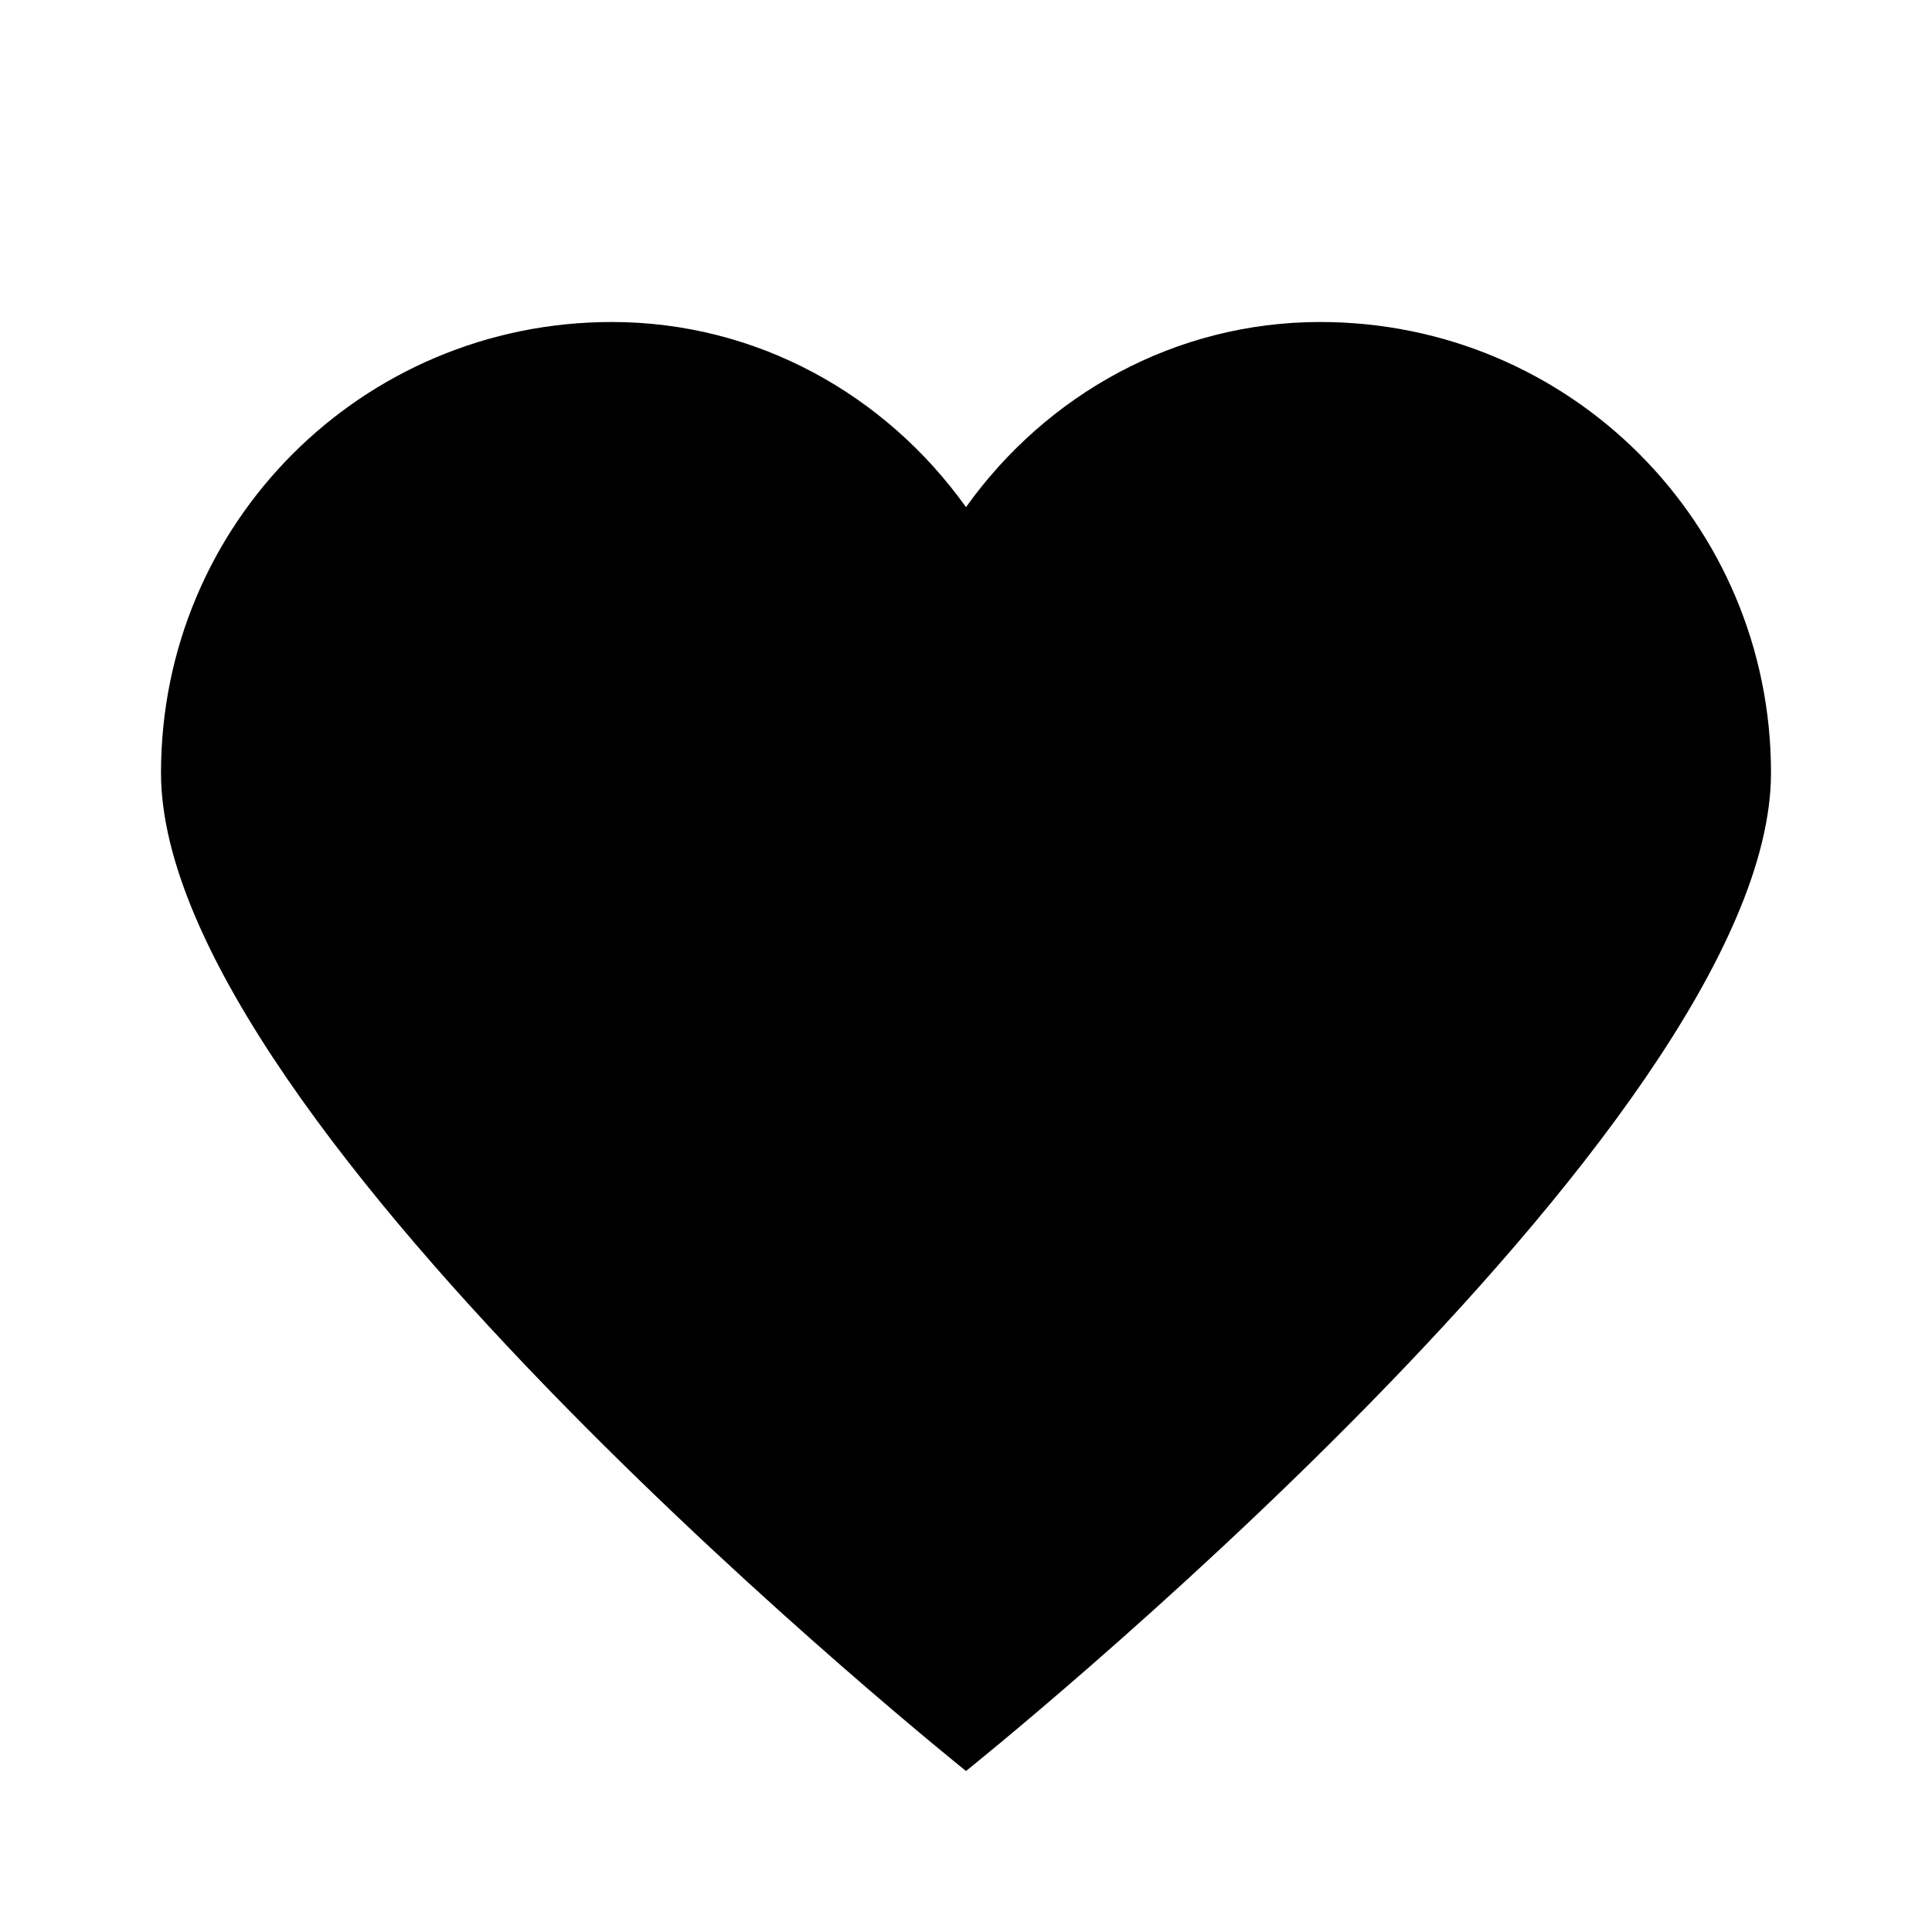
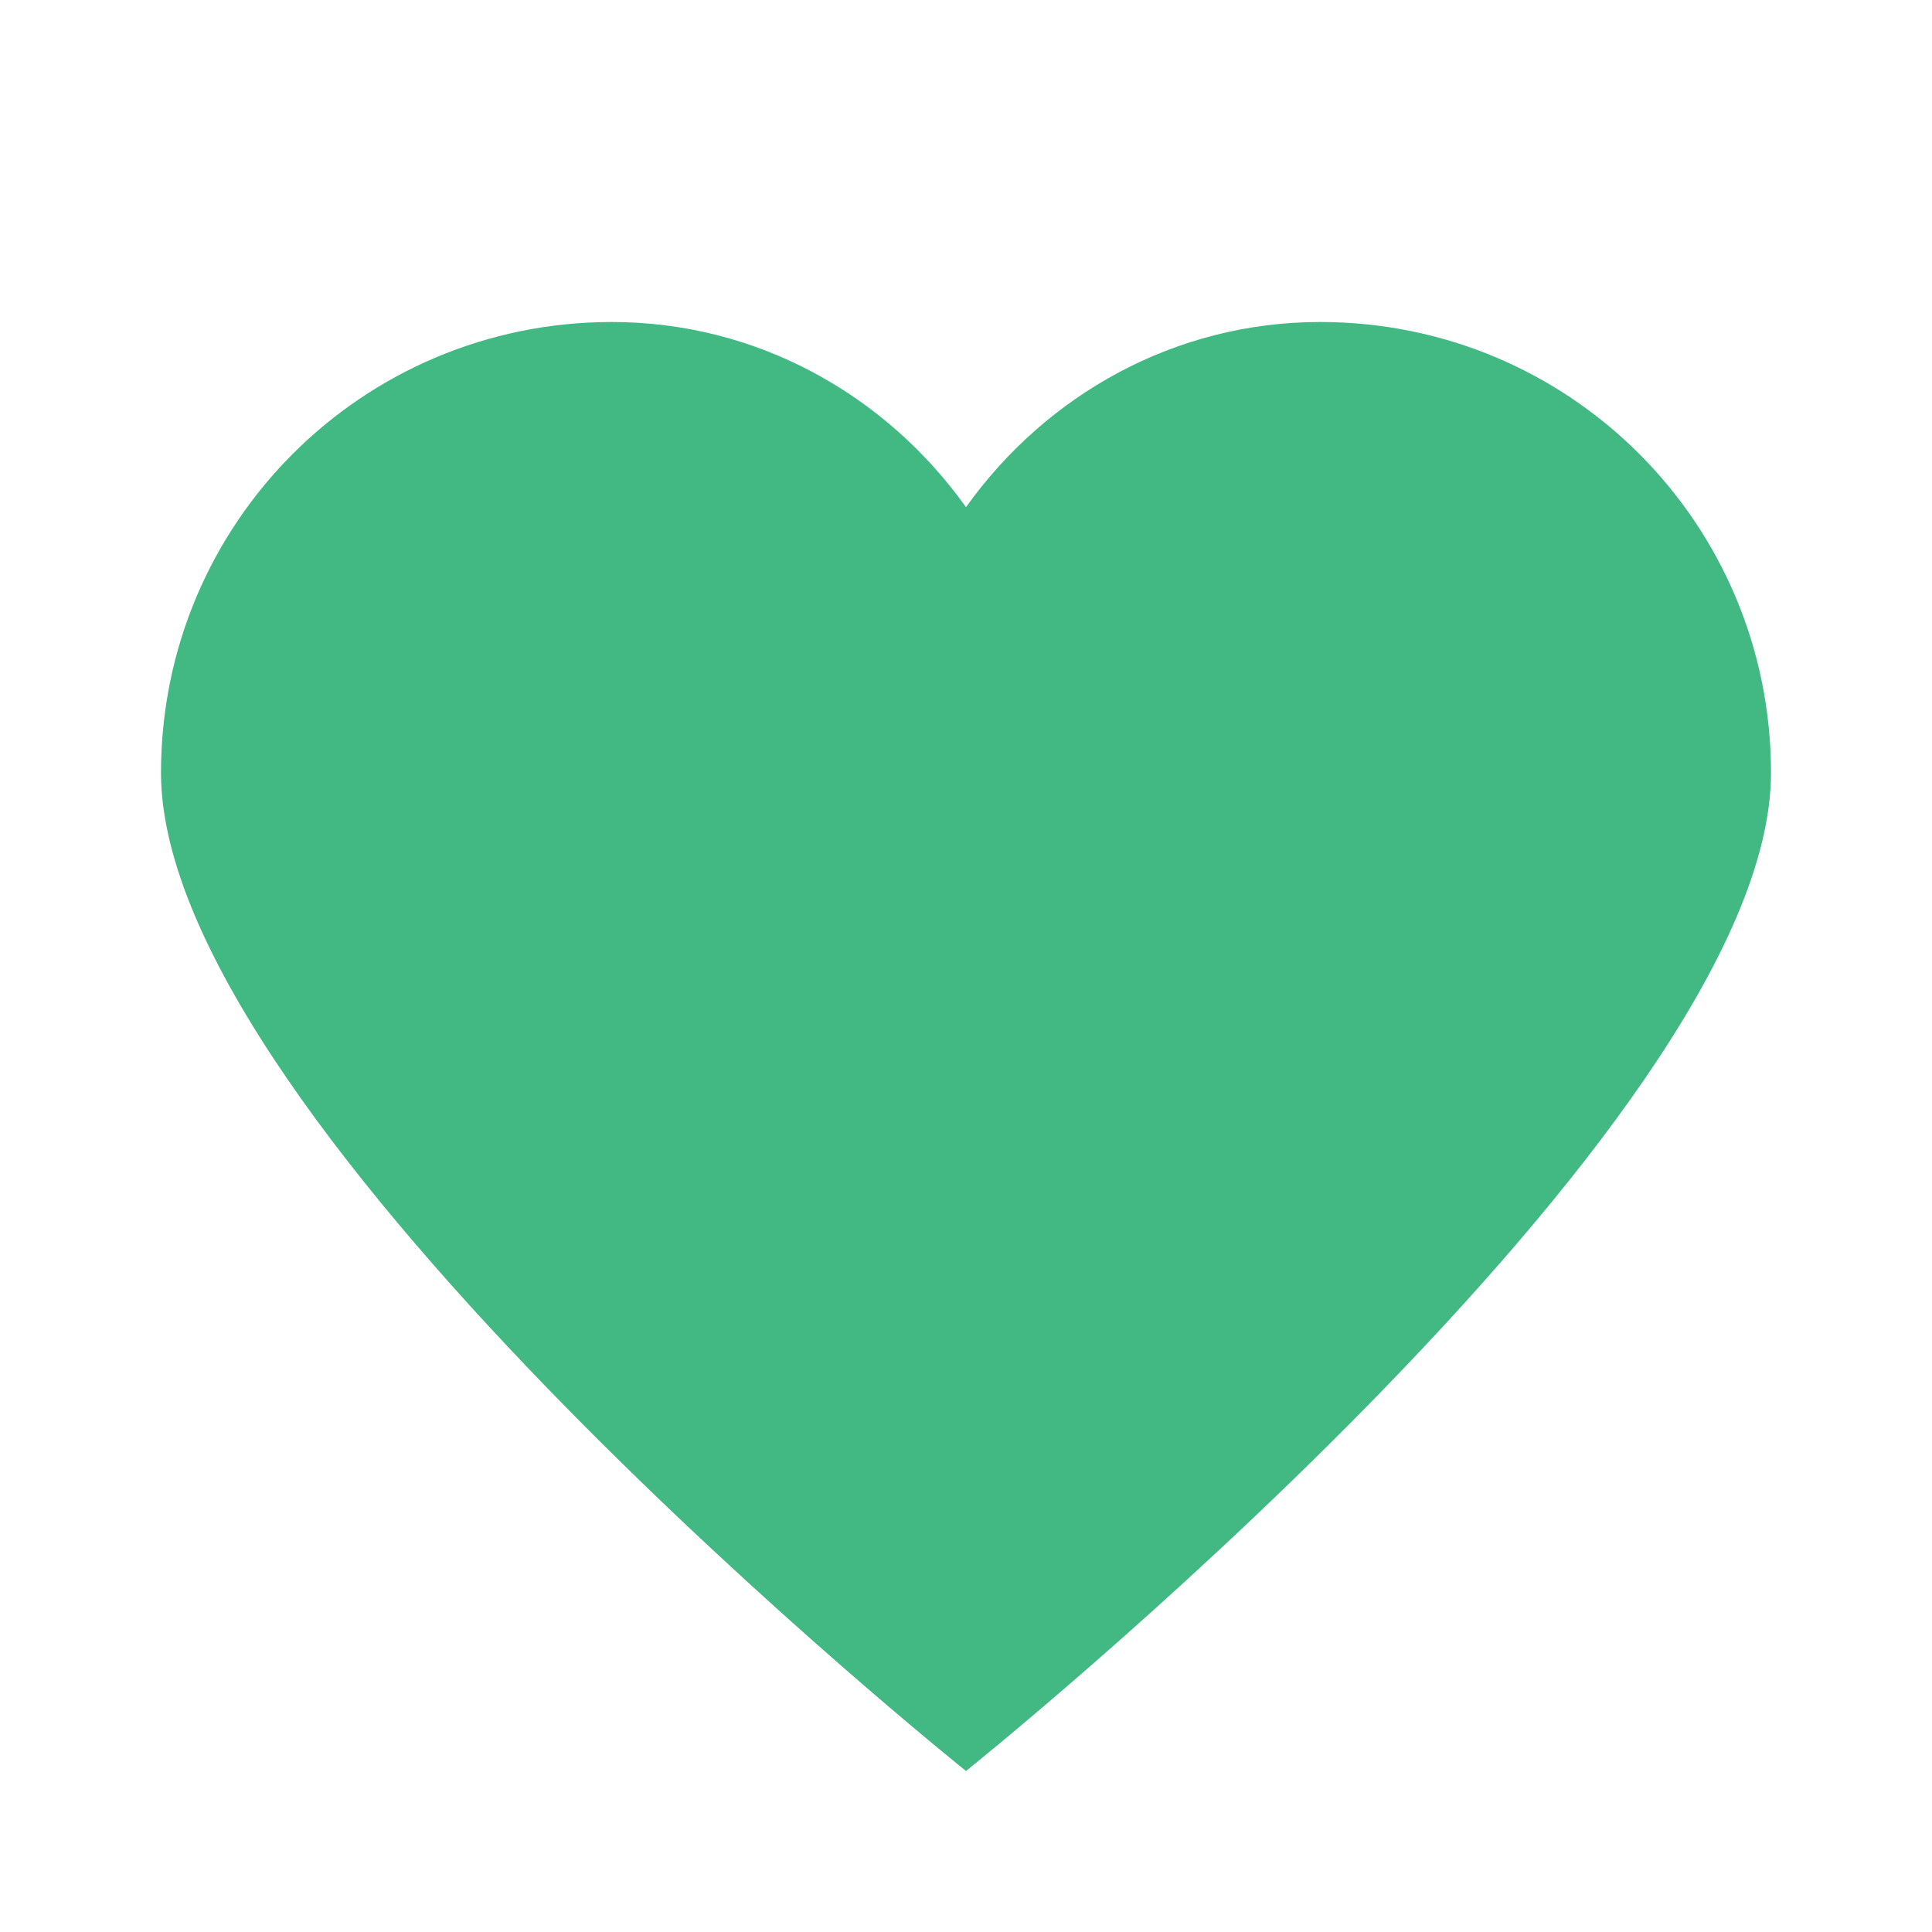
<svg xmlns="http://www.w3.org/2000/svg" enable-background="new 0 0 24 24" id="Layer_1" version="1.0" viewBox="0 0 24 24" xml:space="preserve">
-   <path d="M16.4,4C14.6,4,13,4.9,12,6.3C11,4.9,9.4,4,7.6,4C4.5,4,2,6.5,2,9.6C2,14,12,22,12,22s10-8,10-12.4C22,6.5,19.5,4,16.4,4z" />
+   <path fill="rgb(66, 184, 131)" d="M16.4,4C14.6,4,13,4.9,12,6.3C11,4.9,9.4,4,7.6,4C4.5,4,2,6.5,2,9.6C2,14,12,22,12,22s10-8,10-12.4C22,6.5,19.5,4,16.4,4z" />
</svg>
